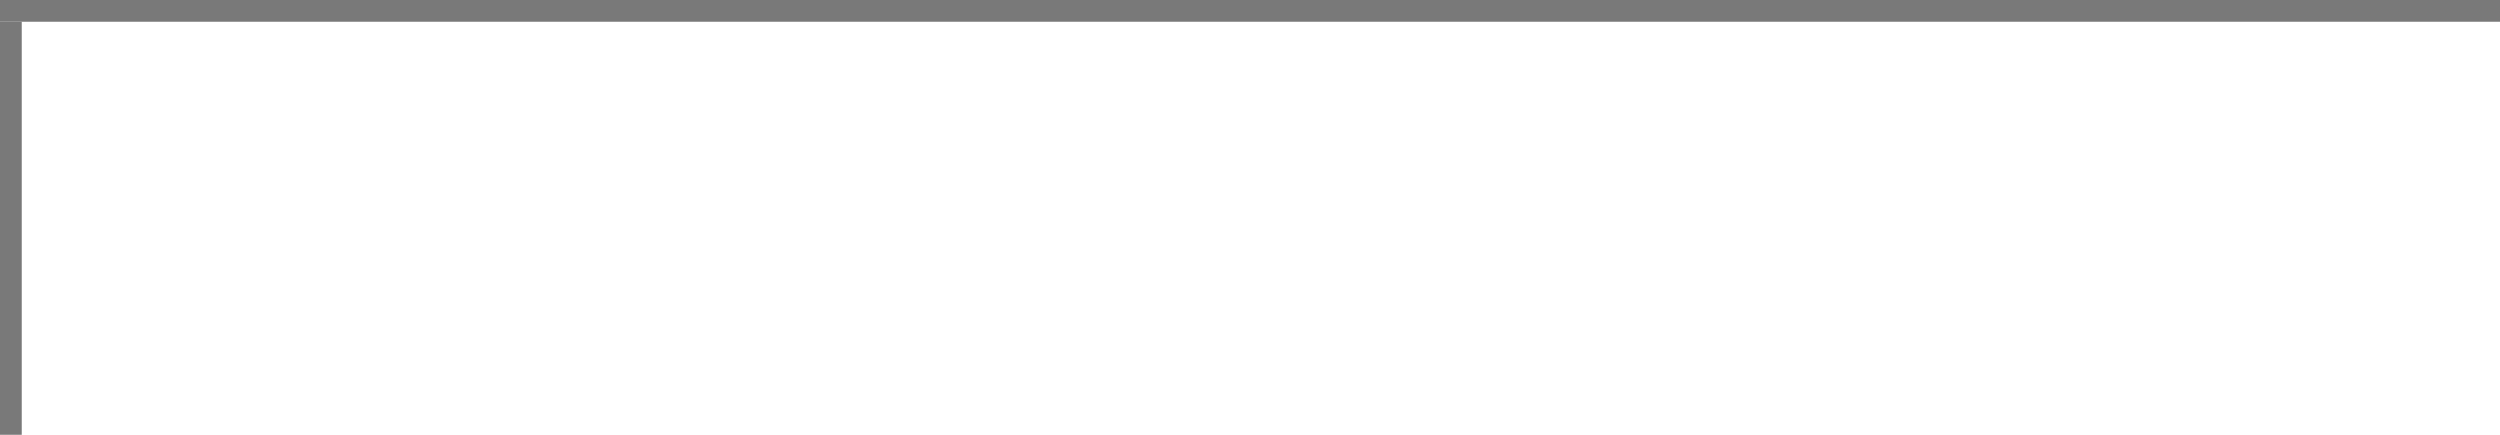
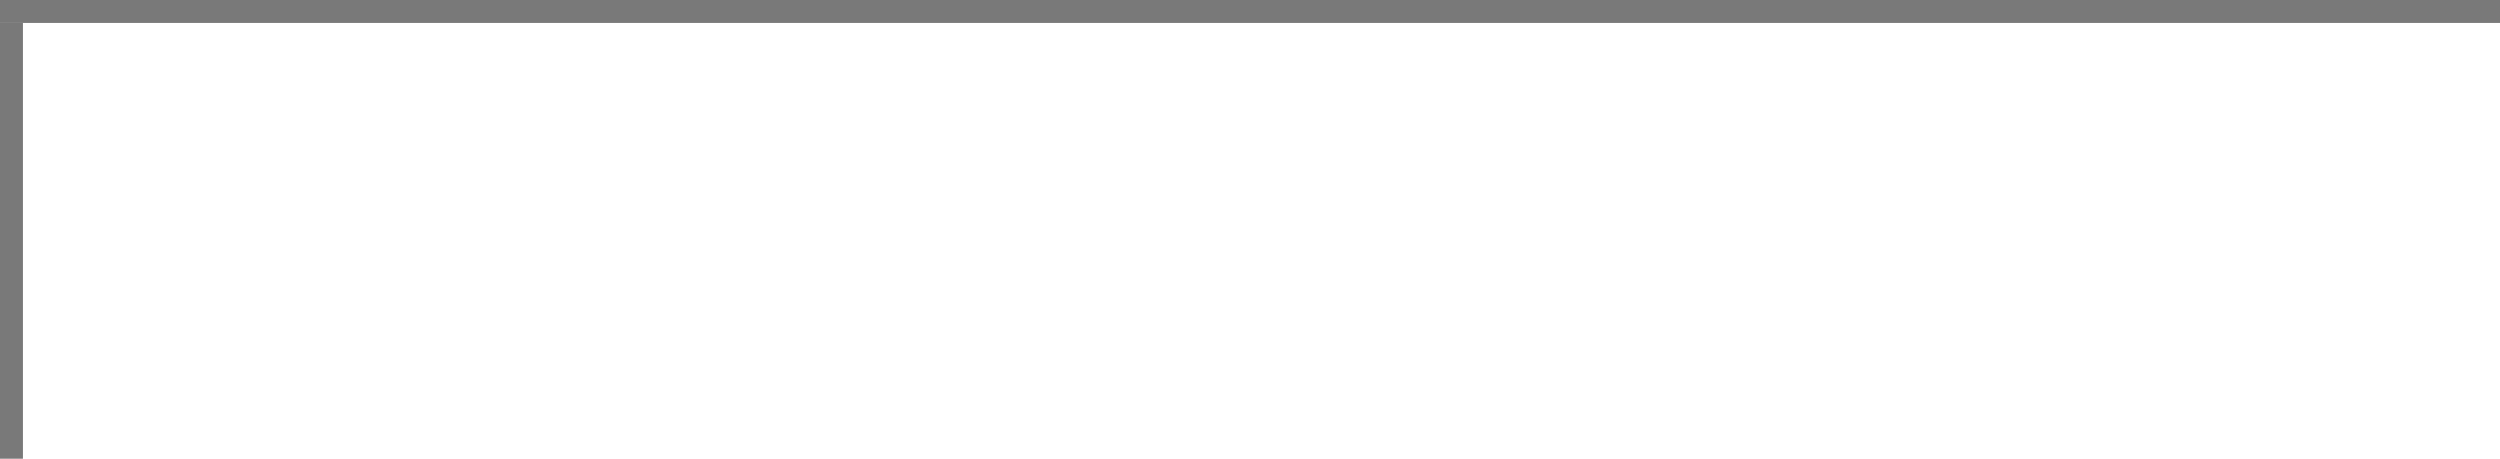
- <svg xmlns="http://www.w3.org/2000/svg" version="1.1" width="115px" height="20px" viewBox="1128 189 115 20">
-   <path d="M 1 1  L 115 1  L 115 20  L 1 20  L 1 1  Z " fill-rule="nonzero" fill="rgba(255, 255, 255, 1)" stroke="none" transform="matrix(1 0 0 1 1128 189 )" class="fill" />
-   <path d="M 0.5 1  L 0.5 20  " stroke-width="1" stroke-dasharray="0" stroke="rgba(121, 121, 121, 1)" fill="none" transform="matrix(1 0 0 1 1128 189 )" class="stroke" />
-   <path d="M 0 0.5  L 115 0.5  " stroke-width="1" stroke-dasharray="0" stroke="rgba(121, 121, 121, 1)" fill="none" transform="matrix(1 0 0 1 1128 189 )" class="stroke" />
+ <svg xmlns="http://www.w3.org/2000/svg" version="1.1" width="109px" height="20px" viewBox="1365 189 109 20">
+   <path d="M 1 1  L 109 1  L 109 20  L 1 20  L 1 1  Z " fill-rule="nonzero" fill="rgba(255, 255, 255, 1)" stroke="none" transform="matrix(1 0 0 1 1365 189 )" class="fill" />
+   <path d="M 0.5 1  L 0.5 20  " stroke-width="1" stroke-dasharray="0" stroke="rgba(121, 121, 121, 1)" fill="none" transform="matrix(1 0 0 1 1365 189 )" class="stroke" />
+   <path d="M 0 0.5  L 109 0.5  " stroke-width="1" stroke-dasharray="0" stroke="rgba(121, 121, 121, 1)" fill="none" transform="matrix(1 0 0 1 1365 189 )" class="stroke" />
</svg>
